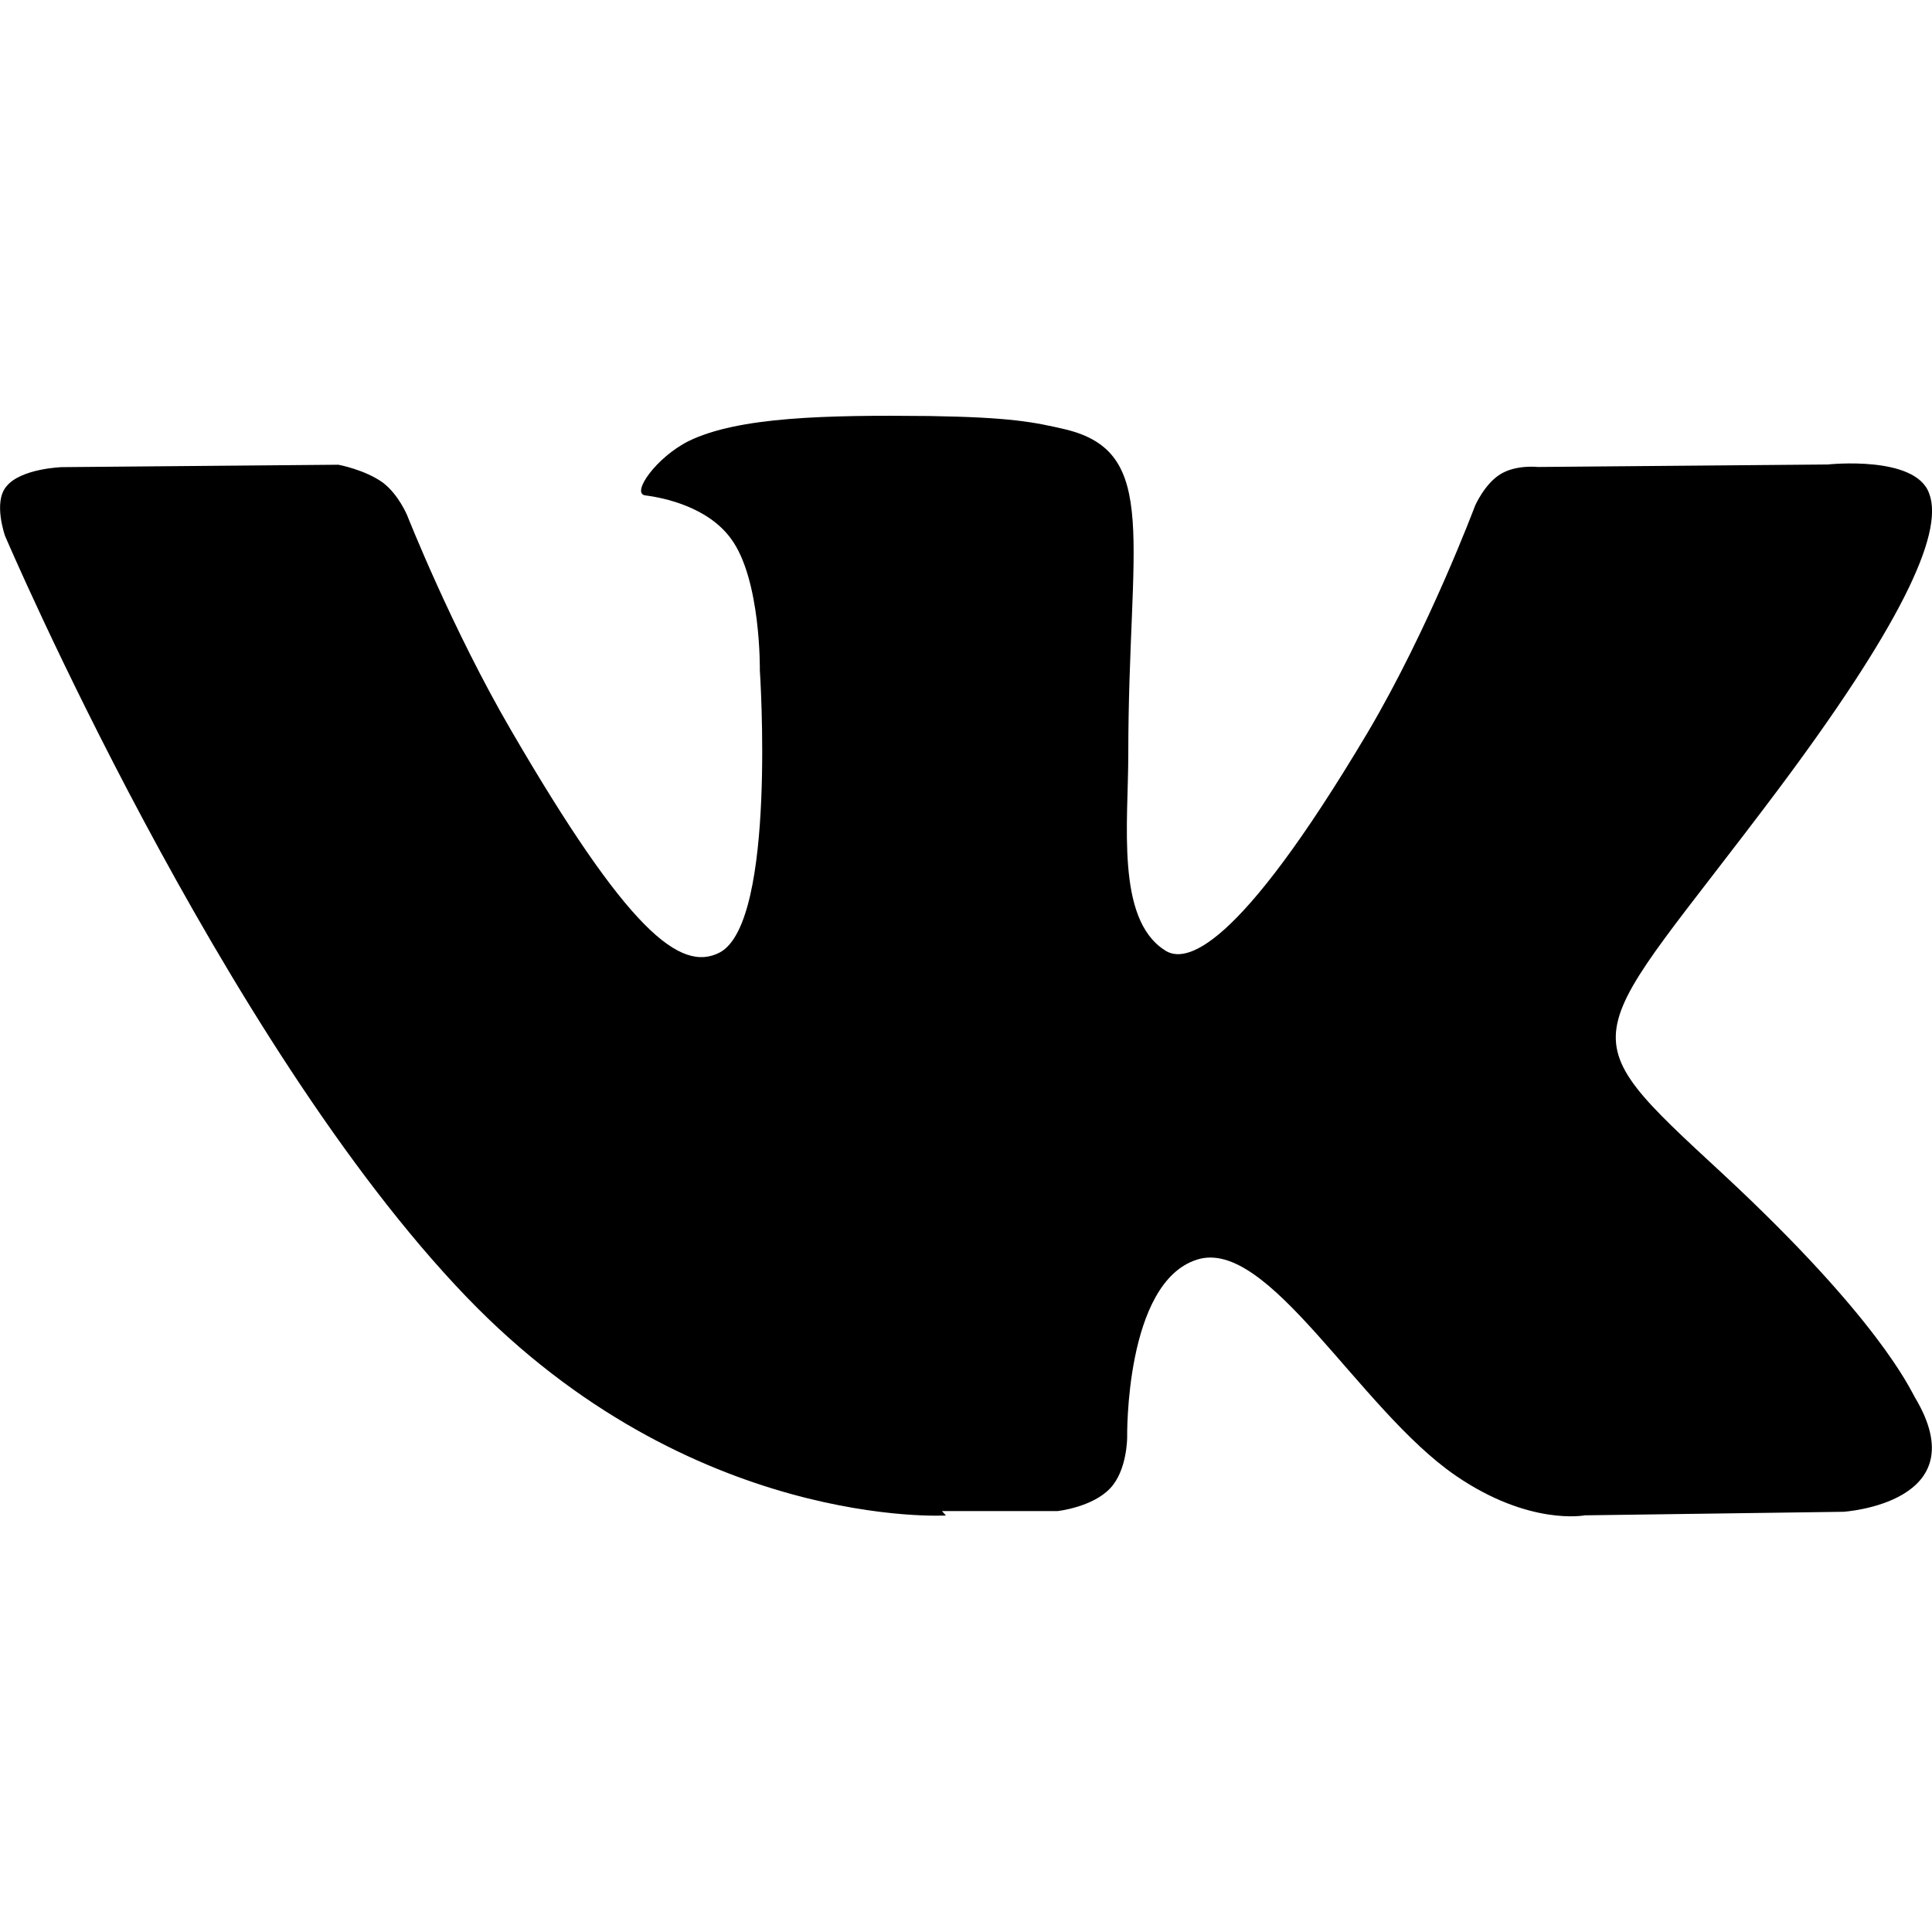
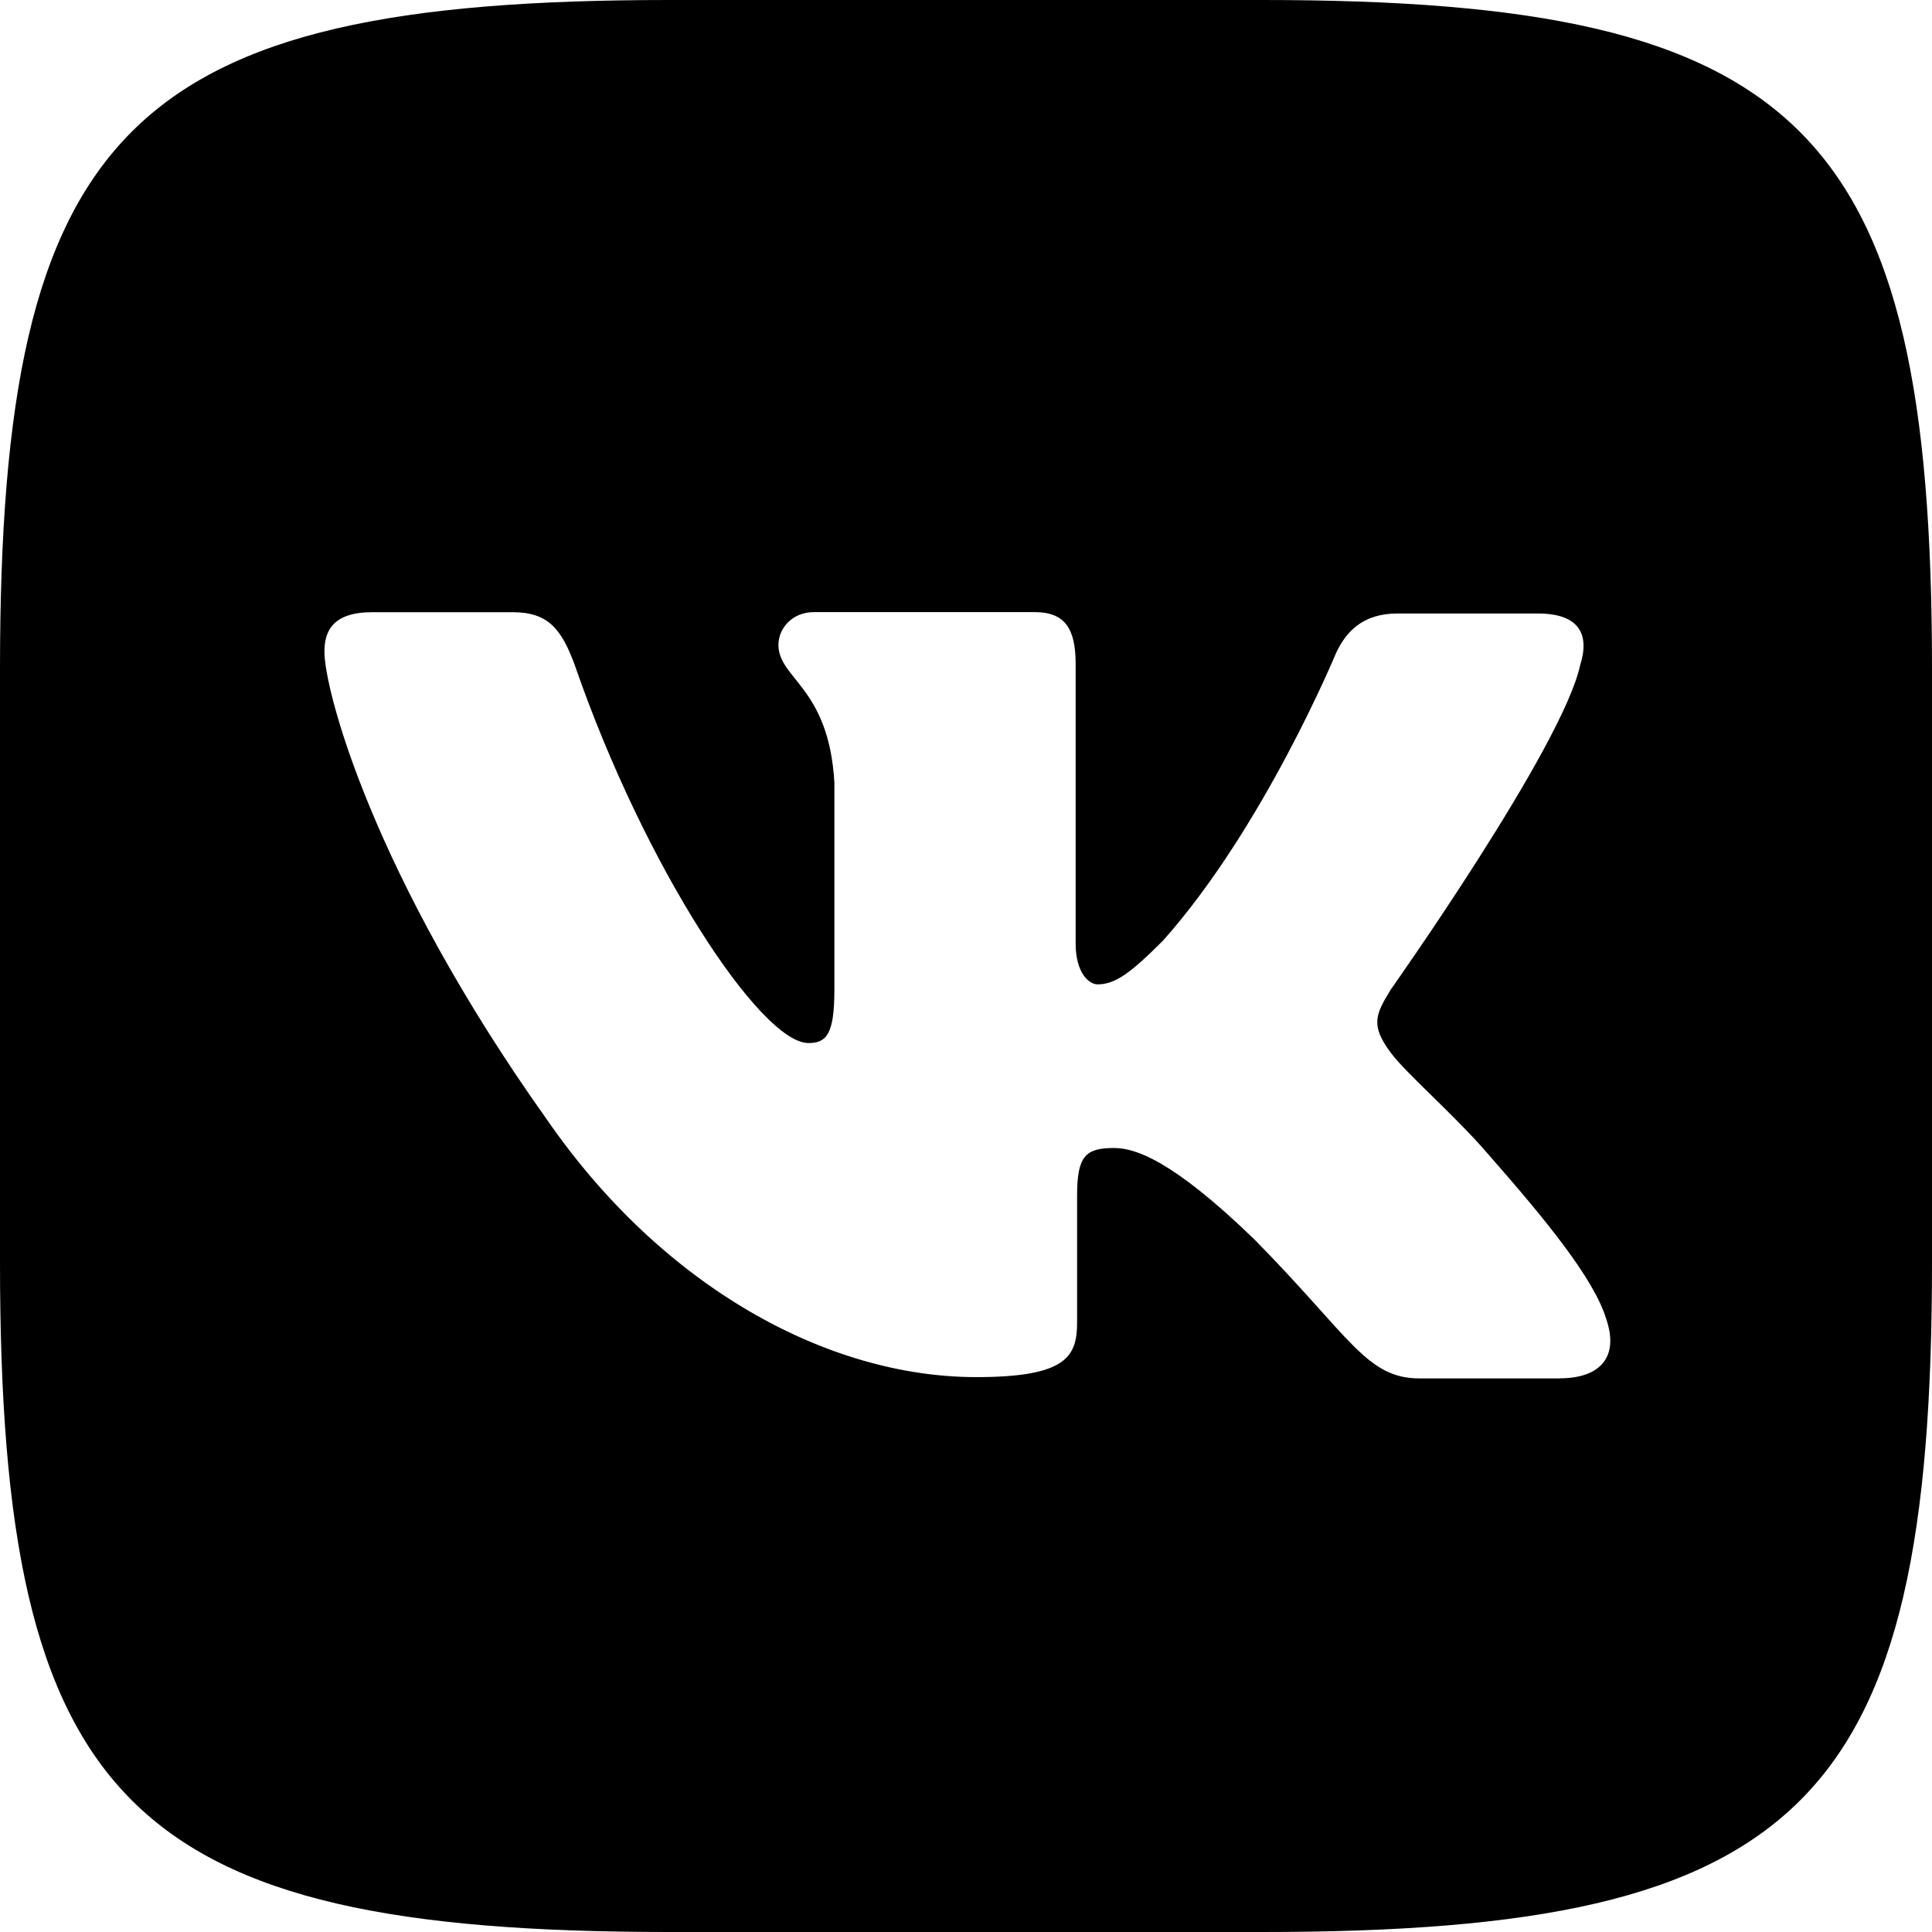
<svg xmlns="http://www.w3.org/2000/svg" role="img" viewBox="0 0 24 24">
-   <path d="M11.701 18.771h1.437s.433-.047.654-.284c.21-.221.21-.63.21-.63s-.031-1.927.869-2.21c.887-.281 2.012 1.86 3.211 2.683.916.629 1.605.494 1.605.494l3.211-.044s1.682-.105.887-1.426c-.061-.105-.451-.975-2.371-2.76-2.012-1.861-1.742-1.561.676-4.787 1.469-1.965 2.07-3.166 1.875-3.676-.166-.48-1.26-.361-1.26-.361l-3.602.031s-.27-.031-.465.09c-.195.119-.314.391-.314.391s-.572 1.529-1.336 2.82c-1.623 2.729-2.268 2.879-2.523 2.699-.604-.391-.449-1.58-.449-2.432 0-2.641.404-3.75-.781-4.035-.39-.091-.681-.15-1.685-.166-1.29-.014-2.378.01-2.995.311-.405.203-.72.652-.539.675.24.03.779.146 1.064.537.375.506.359 1.636.359 1.636s.211 3.116-.494 3.503c-.495.262-1.155-.28-2.595-2.756-.735-1.26-1.291-2.67-1.291-2.67s-.105-.256-.299-.406c-.227-.165-.557-.225-.557-.225l-3.435.03s-.51.016-.689.24c-.166.195-.016.615-.016.615s2.686 6.287 5.732 9.453c2.79 2.902 5.956 2.715 5.956 2.715l-.05-.055z" />
+   <path d="M15.684 0H8.316C1.592 0 0 1.592 0 8.316v7.368C0 22.408 1.592 24 8.316 24h7.368C22.408 24 24 22.408 24 15.684V8.316C24 1.592 22.391 0 15.684 0zm3.692 17.123h-1.744c-.66 0-.864-.525-2.05-1.727-1.033-1-1.49-1.135-1.744-1.135-.356 0-.458.102-.458.593v1.575c0 .424-.135.678-1.253.678-1.846 0-3.896-1.118-5.335-3.202C4.624 10.857 4.03 8.57 4.03 8.096c0-.254.102-.491.593-.491h1.744c.44 0 .61.203.78.677.863 2.49 2.303 4.675 2.896 4.675.22 0 .322-.102.322-.66V9.721c-.068-1.186-.695-1.287-.695-1.71 0-.204.17-.407.44-.407h2.744c.373 0 .508.203.508.643v3.473c0 .372.17.508.271.508.22 0 .407-.136.813-.542 1.254-1.406 2.151-3.574 2.151-3.574.119-.254.322-.491.763-.491h1.744c.525 0 .644.27.525.643-.22 1.017-2.354 4.031-2.354 4.031-.186.305-.254.44 0 .78.186.254.796.779 1.203 1.253.745.847 1.32 1.558 1.473 2.05.17.49-.085.744-.576.744z" />
</svg>
